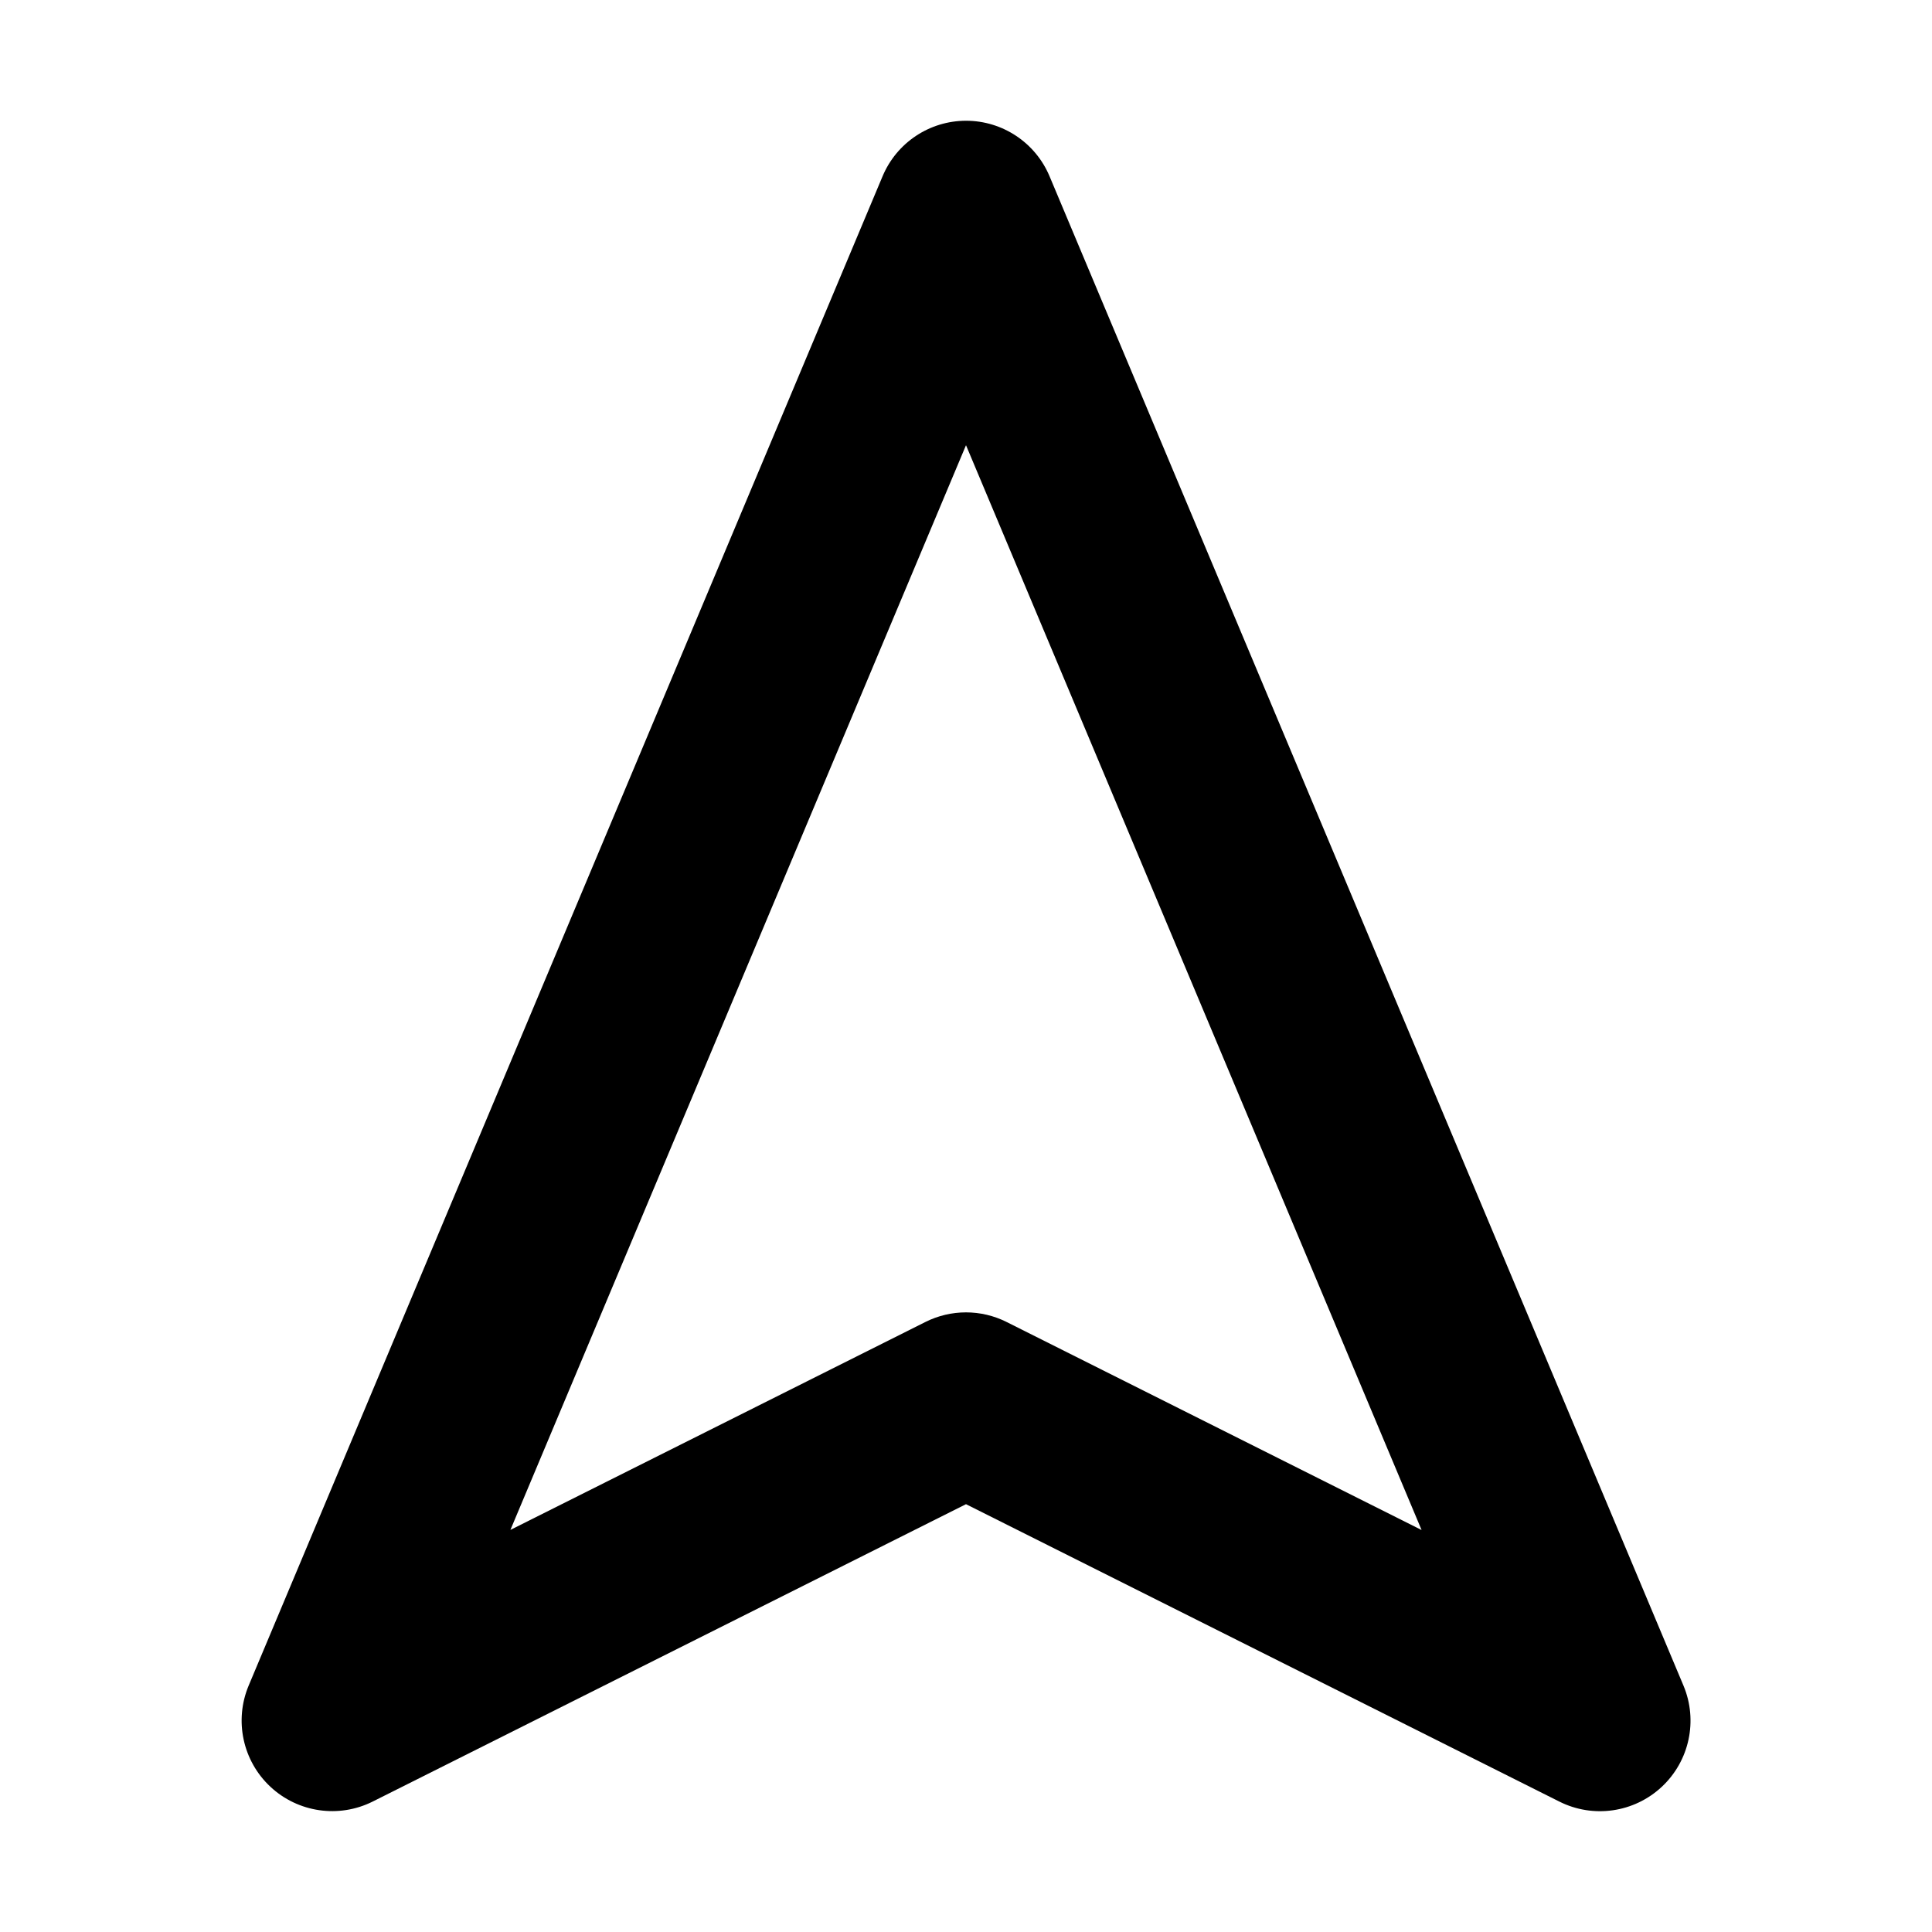
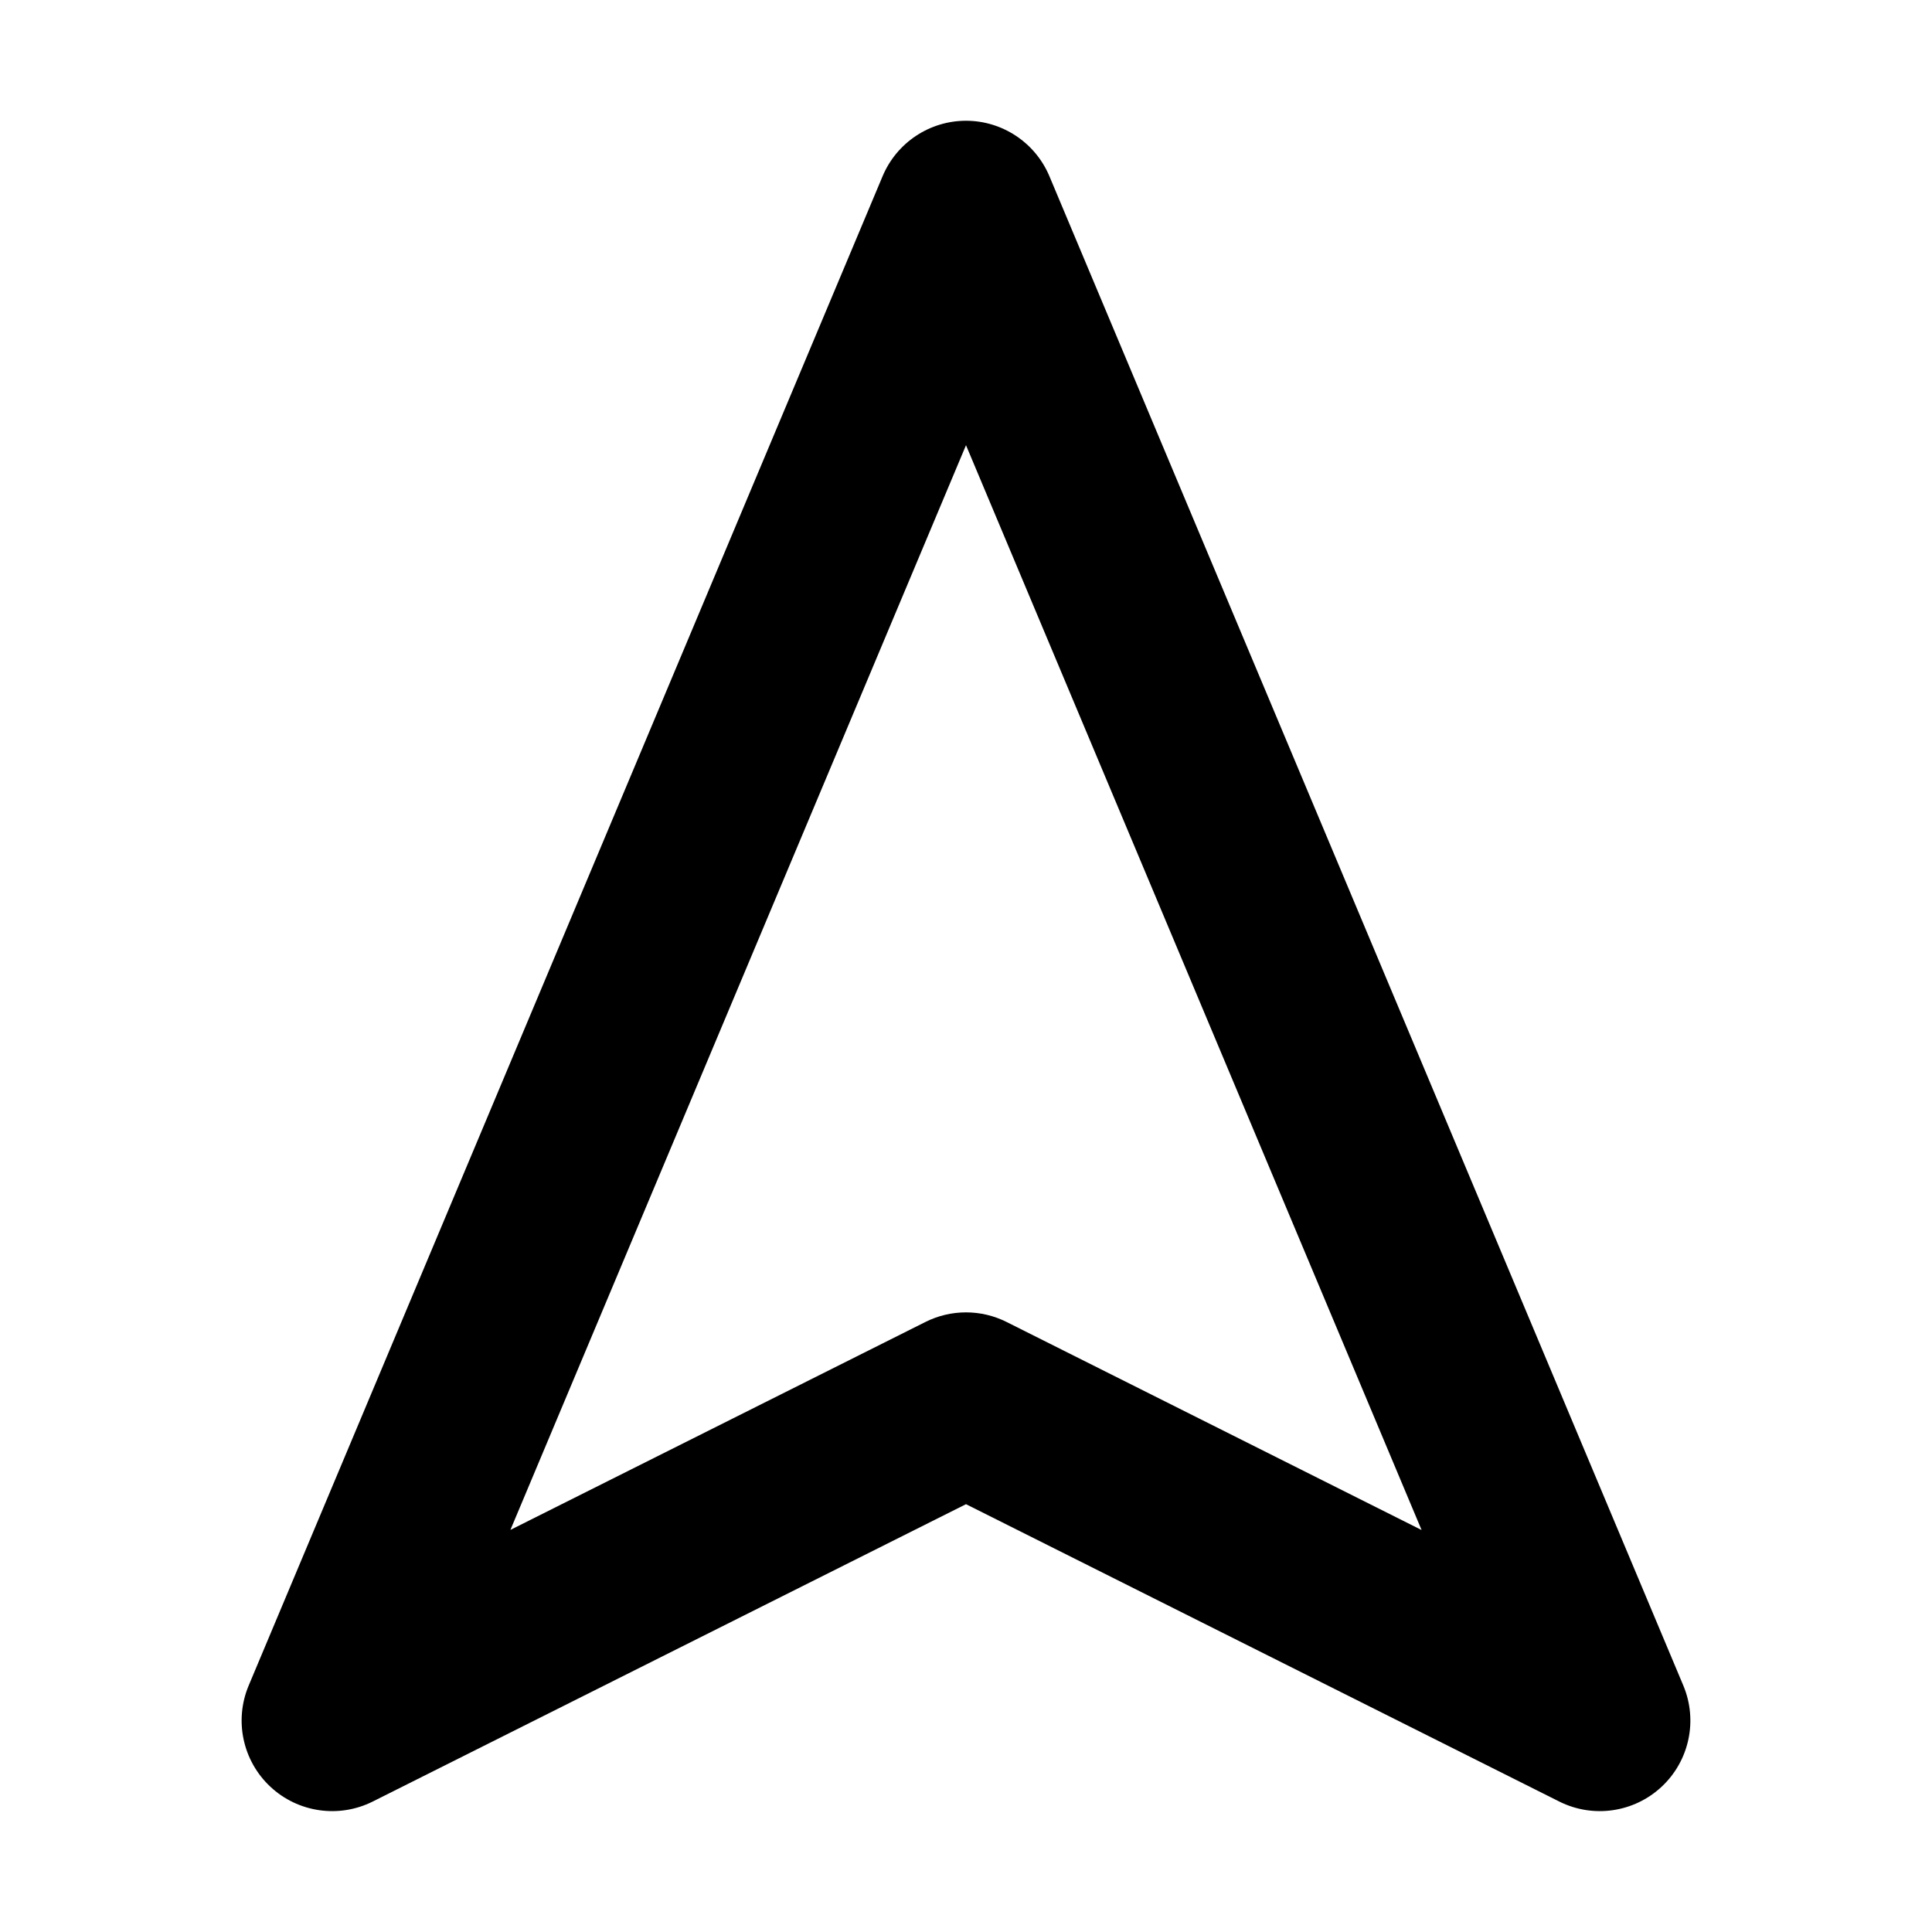
<svg xmlns="http://www.w3.org/2000/svg" width="16" height="16" fill="none" viewBox="0 0 16 16">
-   <path fill="currentColor" fill-rule="evenodd" d="M8 1a.75.75 0 01.692.46l5.25 12.5a.75.75 0 01-1.028.96L8 12.457 3.086 14.92a.75.75 0 01-1.027-.96l5.25-12.5A.75.75 0 018 1zM4.227 12.67l3.437-1.722a.75.75 0 01.672 0l3.437 1.723L8 3.687 4.227 12.67z" clip-rule="evenodd" />
+   <path fill="currentColor" fill-rule="evenodd" d="M8 1a.75.75 0 01.691.46l5.25 12.5a.75.75 0 01-1.027.96L8 12.457 3.086 14.92a.75.75 0 01-1.027-.96l5.25-12.5A.75.75 0 018 1zM4.227 12.67l3.437-1.722a.75.75 0 01.672 0l3.437 1.723L8 3.687 4.227 12.67z" clip-rule="evenodd" />
</svg>
